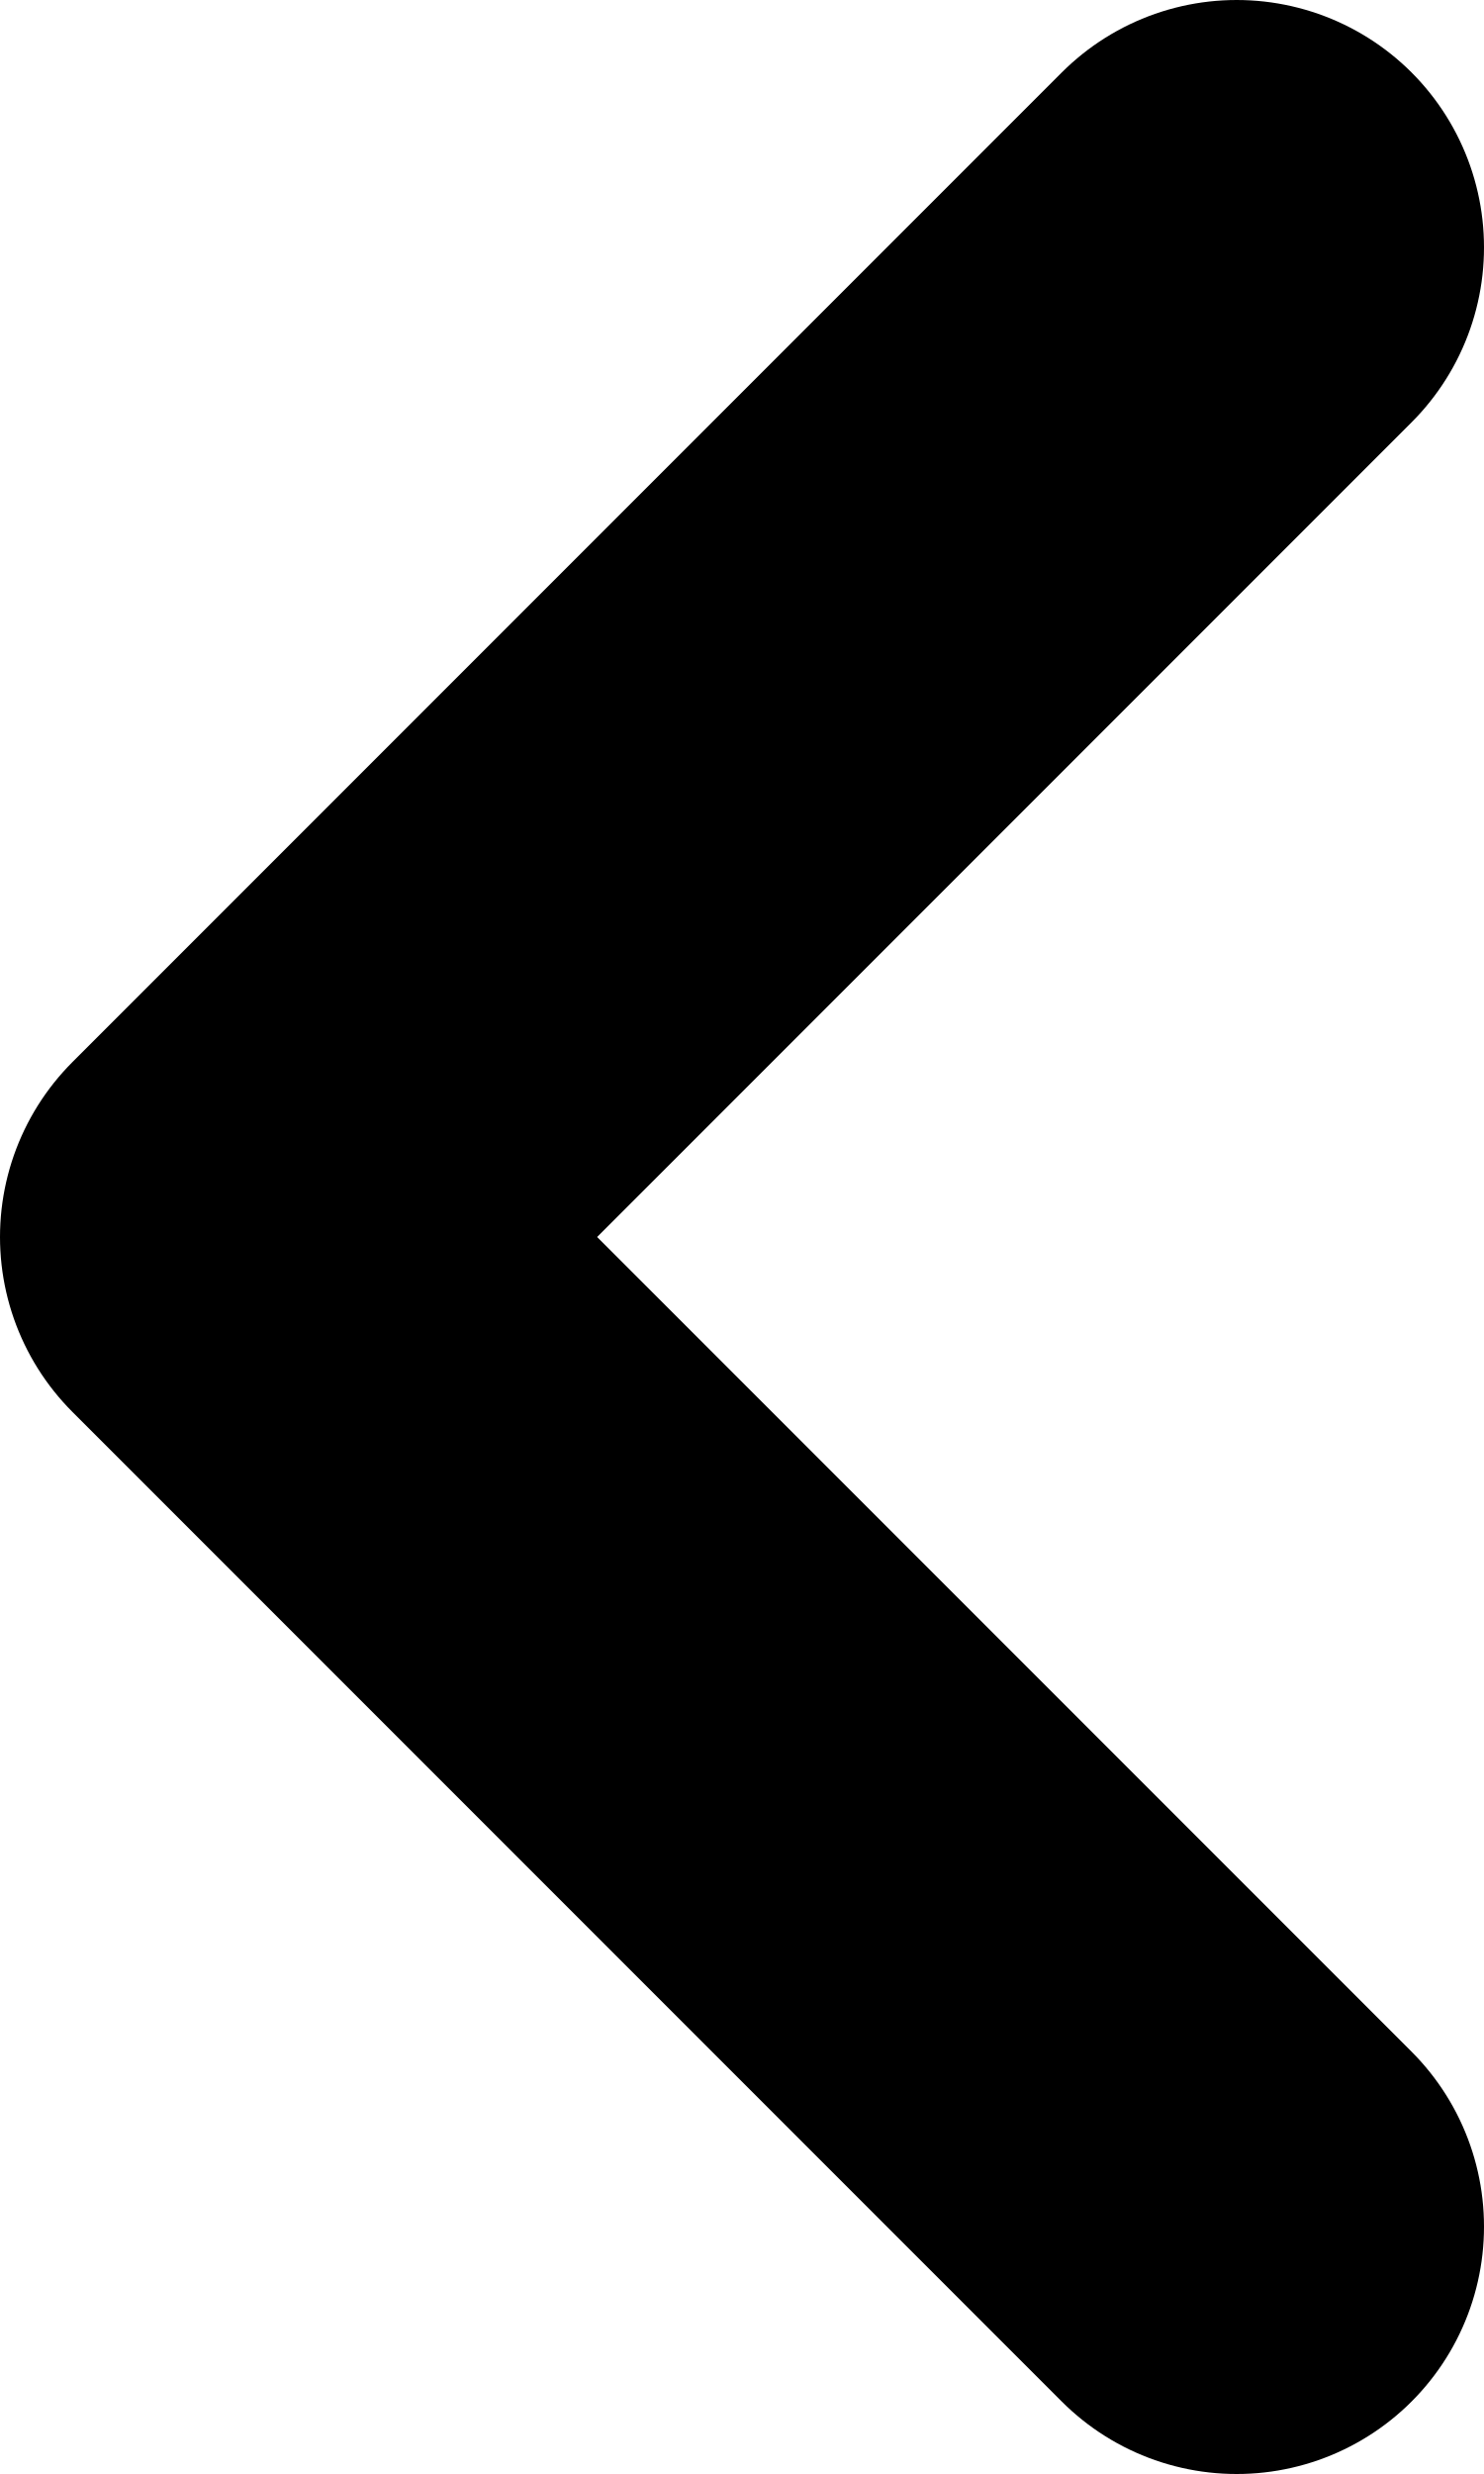
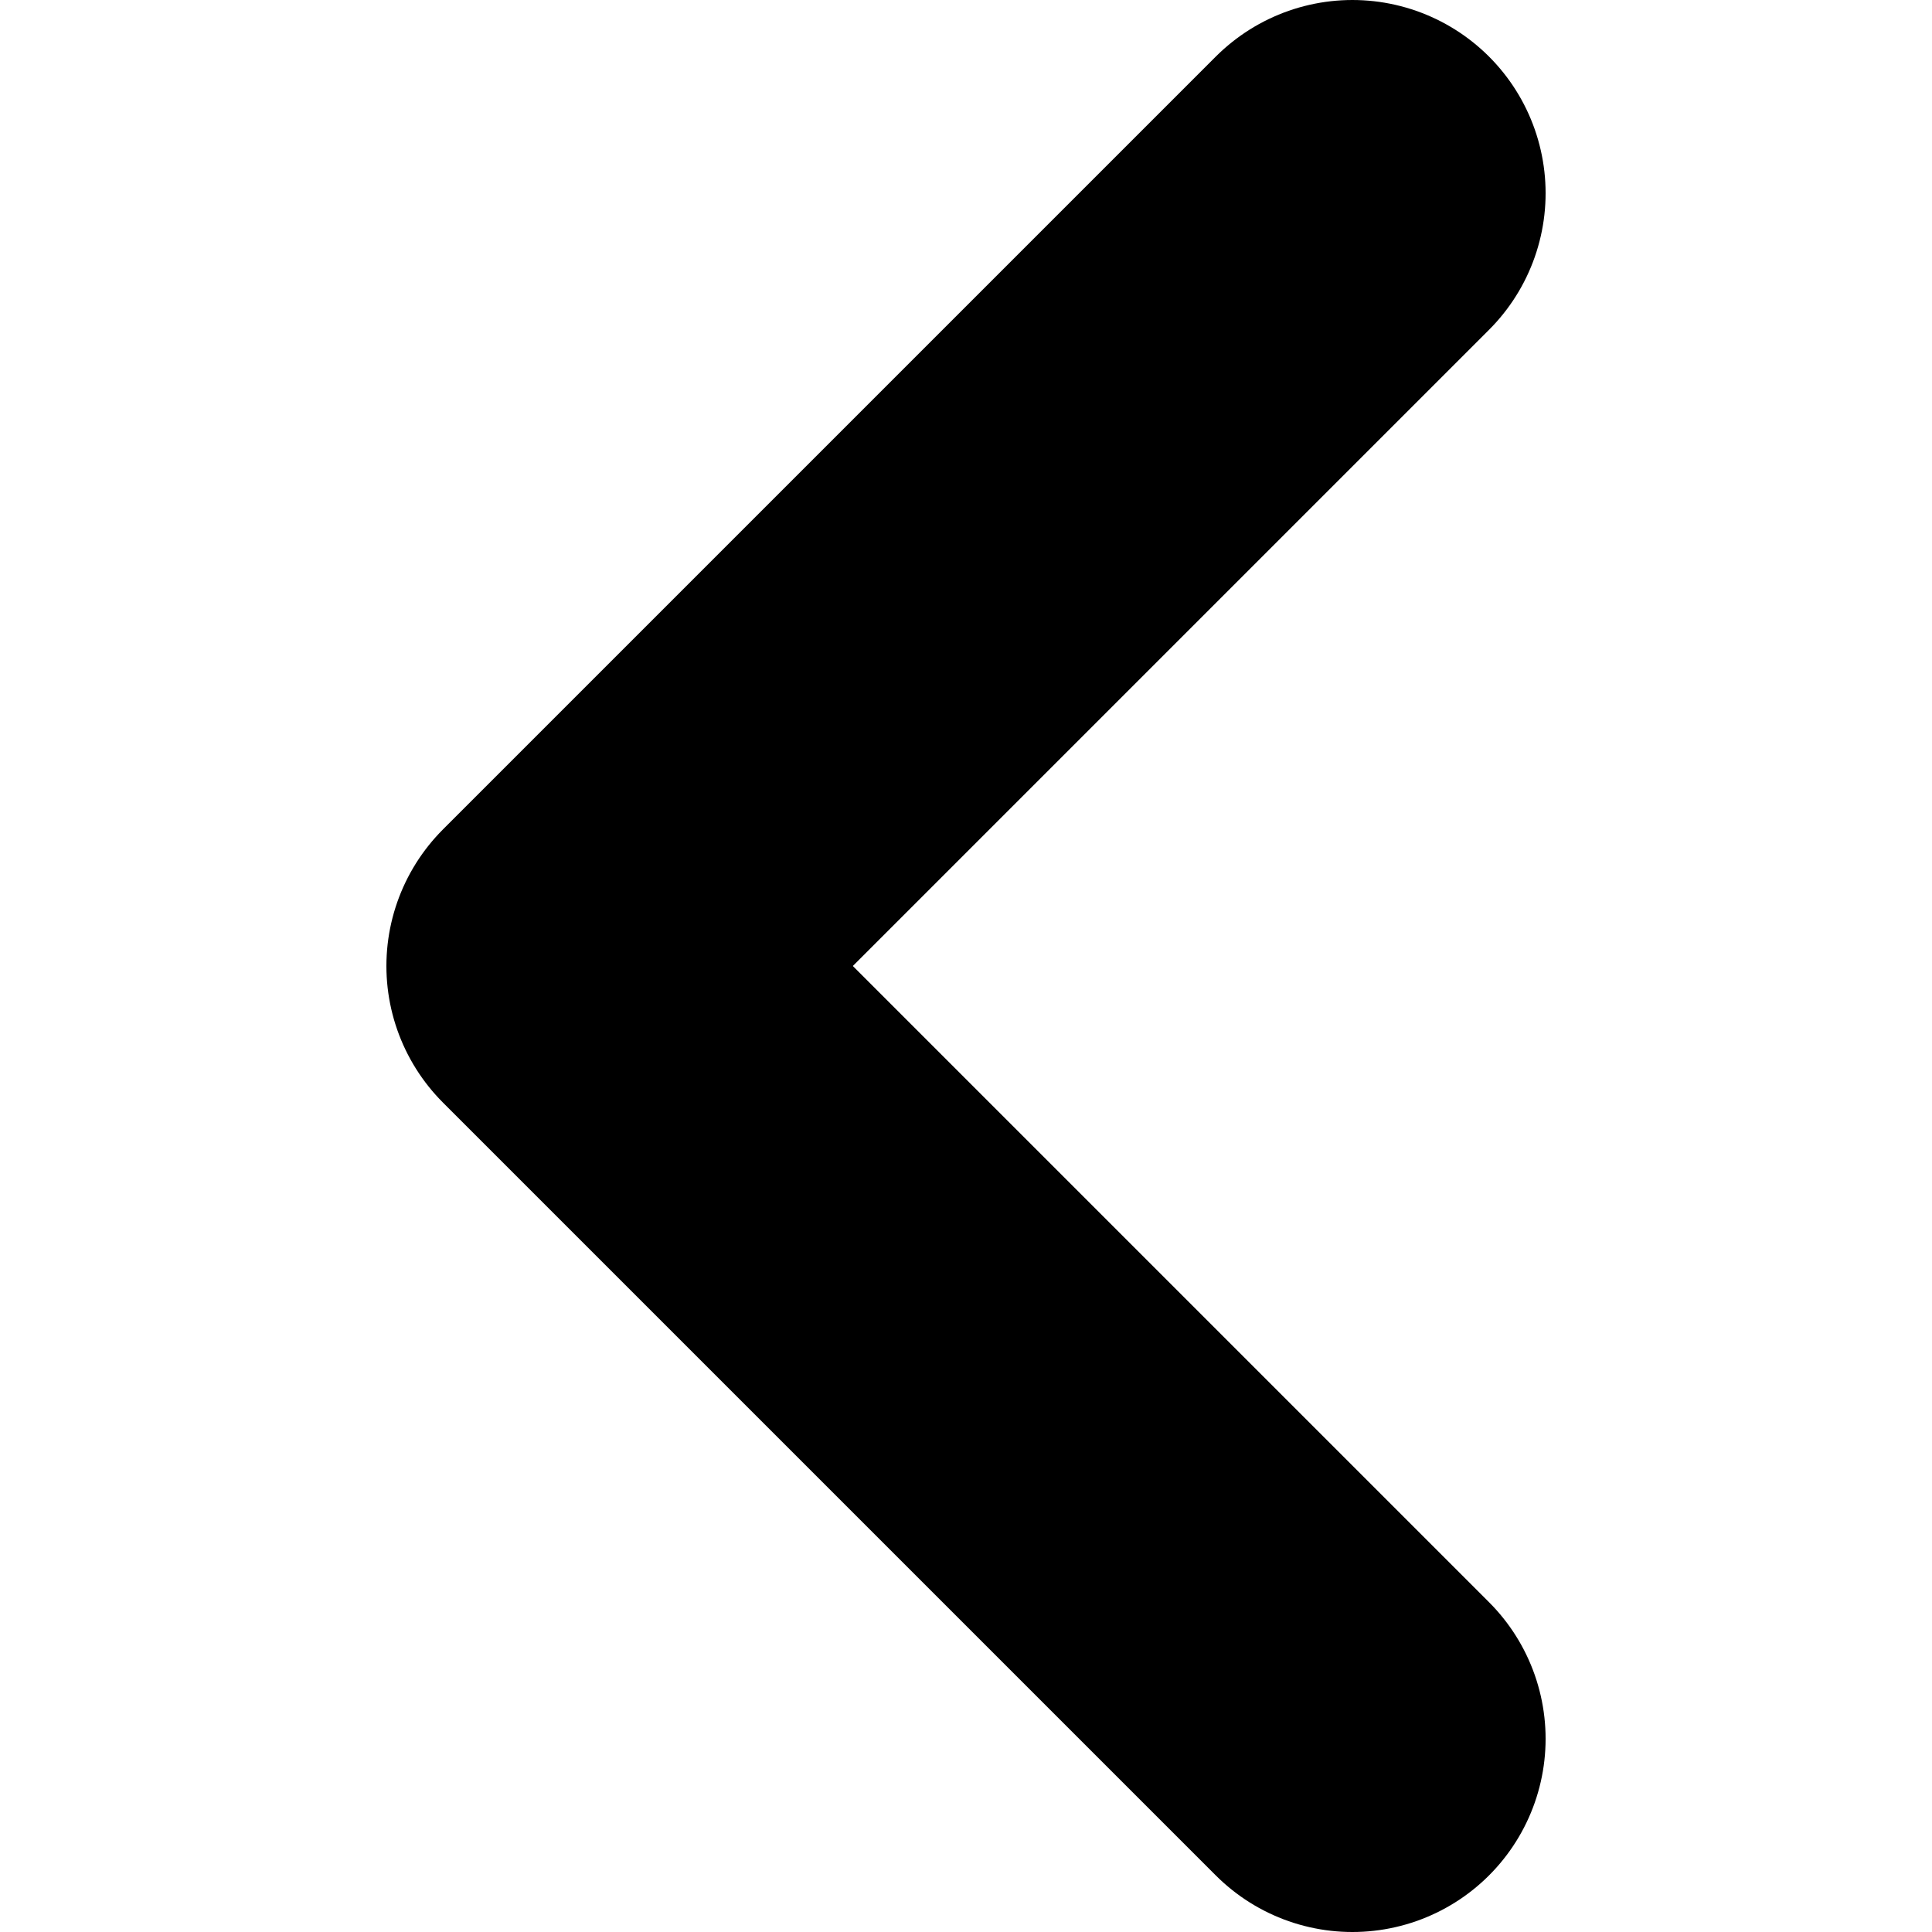
- <svg xmlns="http://www.w3.org/2000/svg" class="w-3 h-3 rtl:rotate-180" aria-hidden="true" fill="none" viewBox="0 0 6 10">
+ <svg xmlns="http://www.w3.org/2000/svg" class="w-3 h-3 rtl:rotate-180" width="10" height="10" aria-hidden="true" fill="none" viewBox="0 0 6 10">
  <path stroke="currentColor" stroke-linecap="round" stroke-linejoin="round" stroke-width="2" d="M5 1 1 5l4 4" />
</svg>
